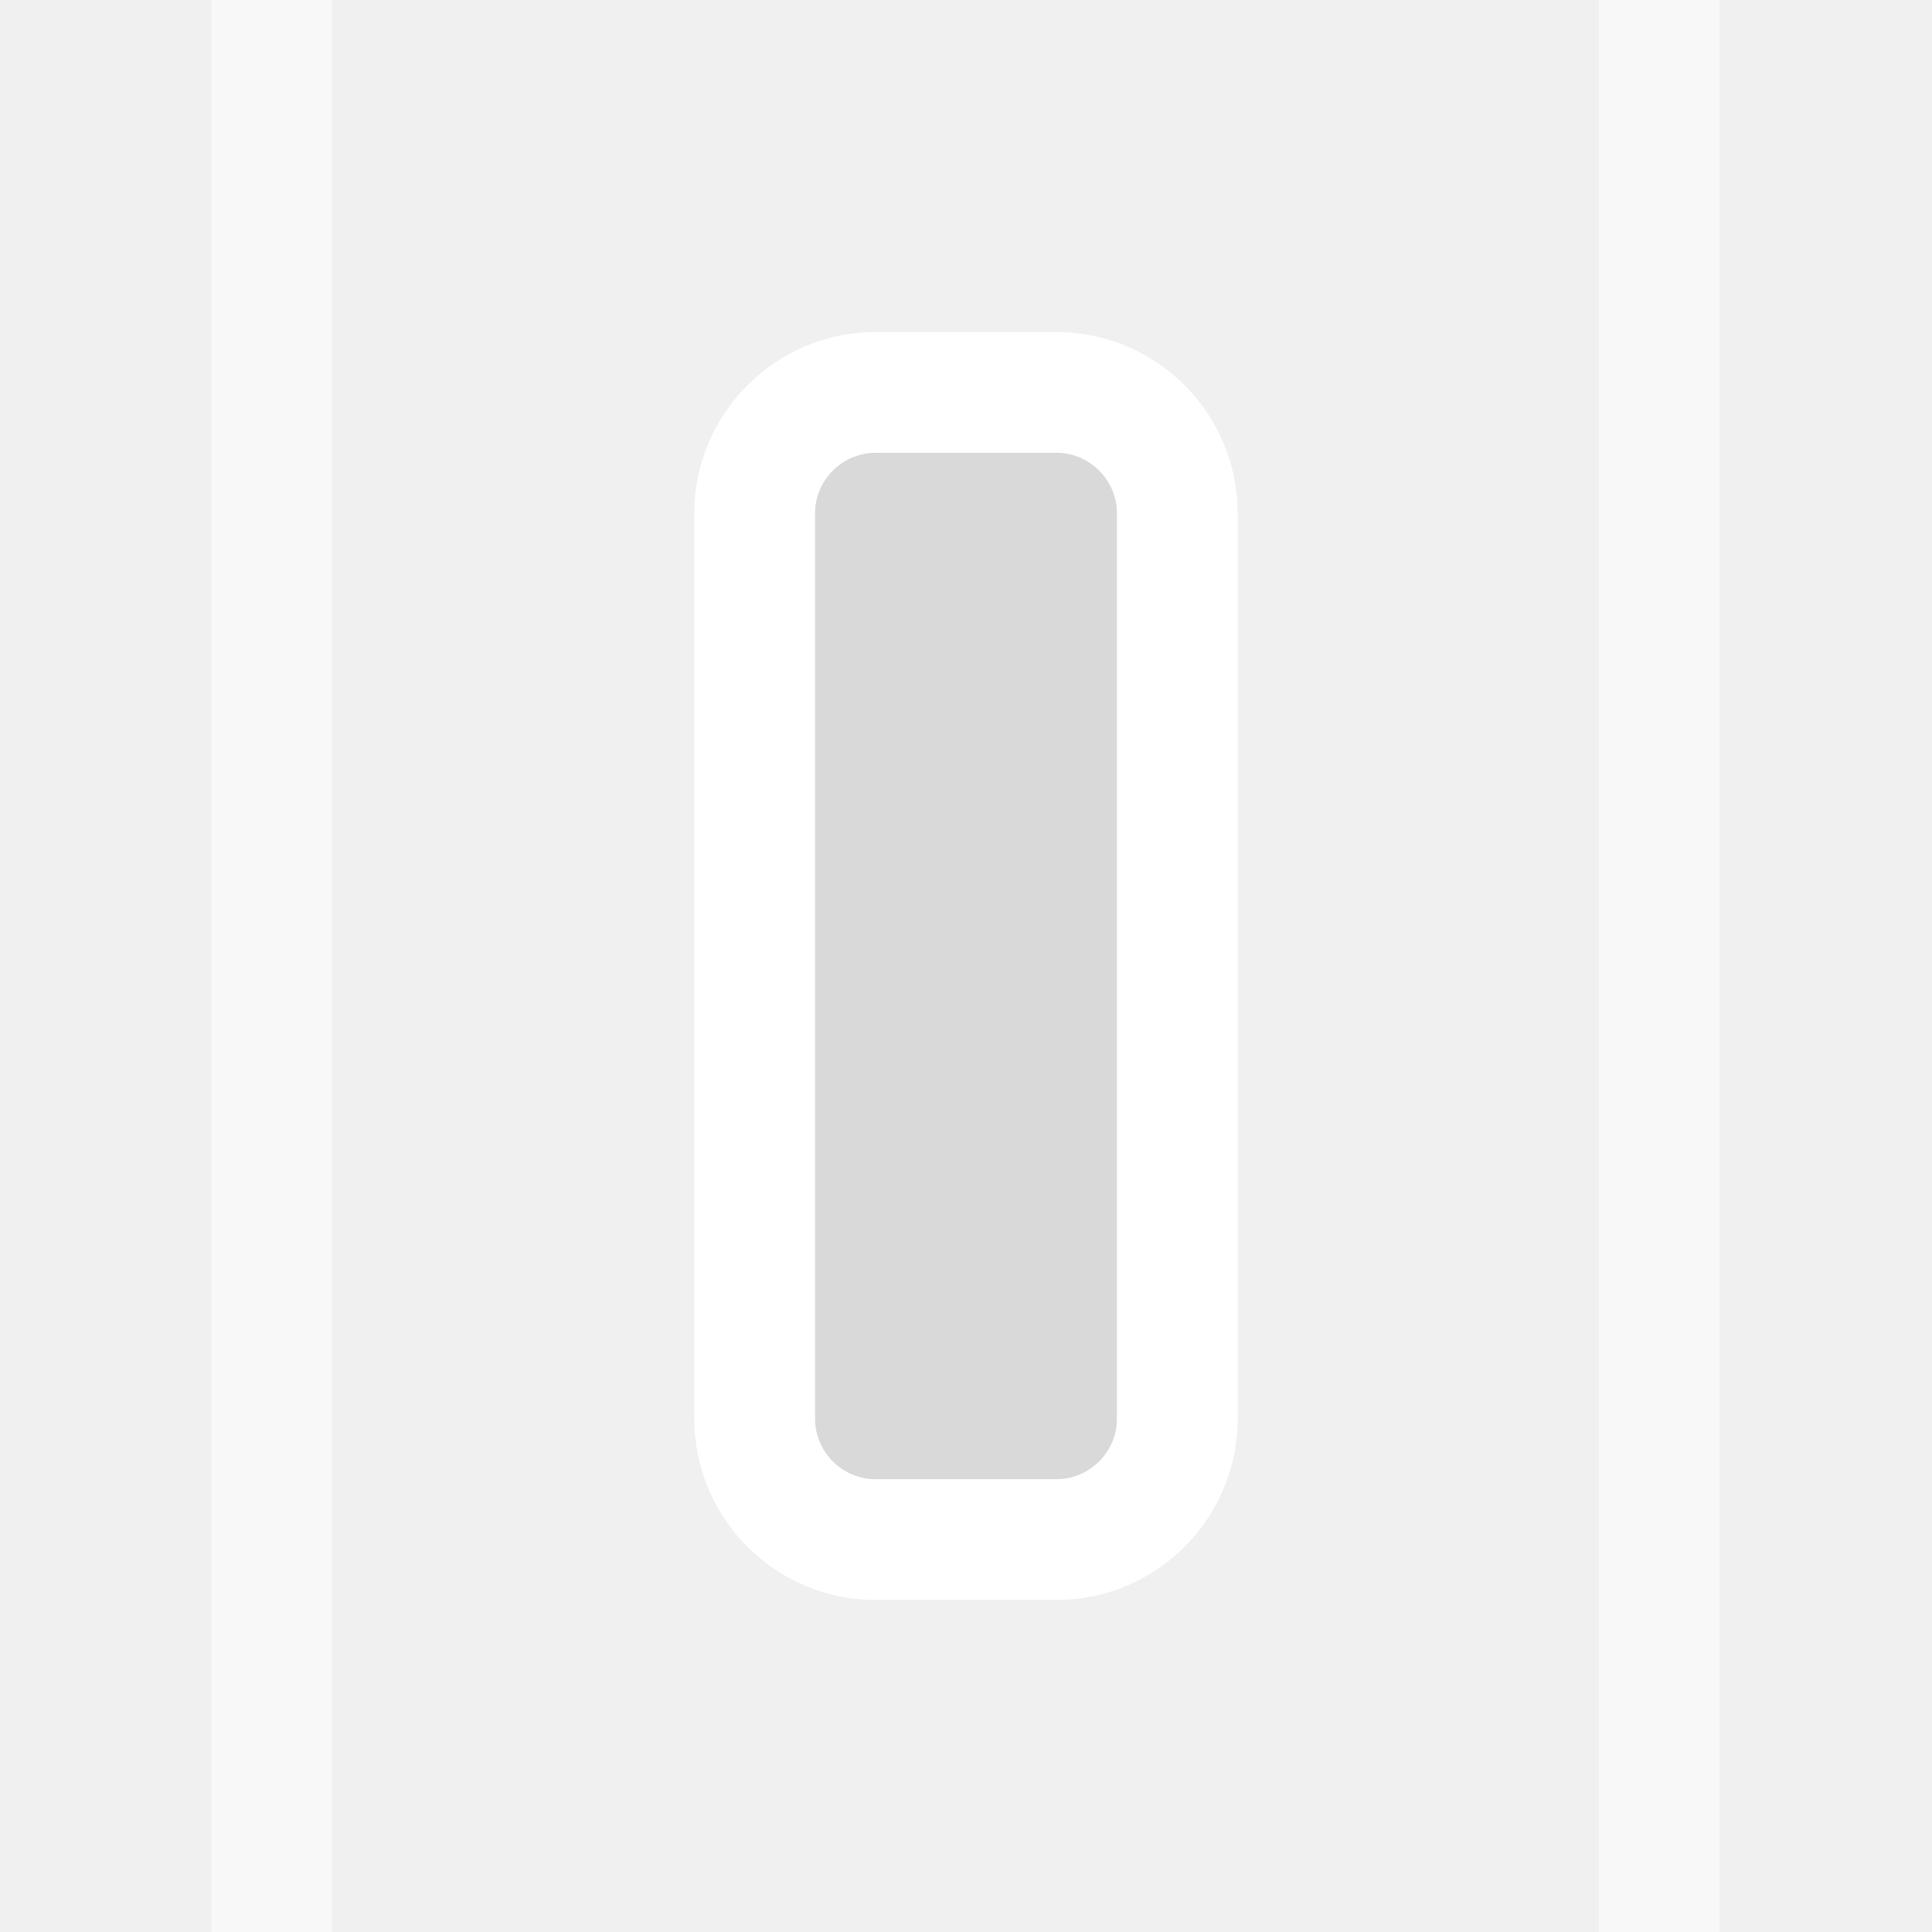
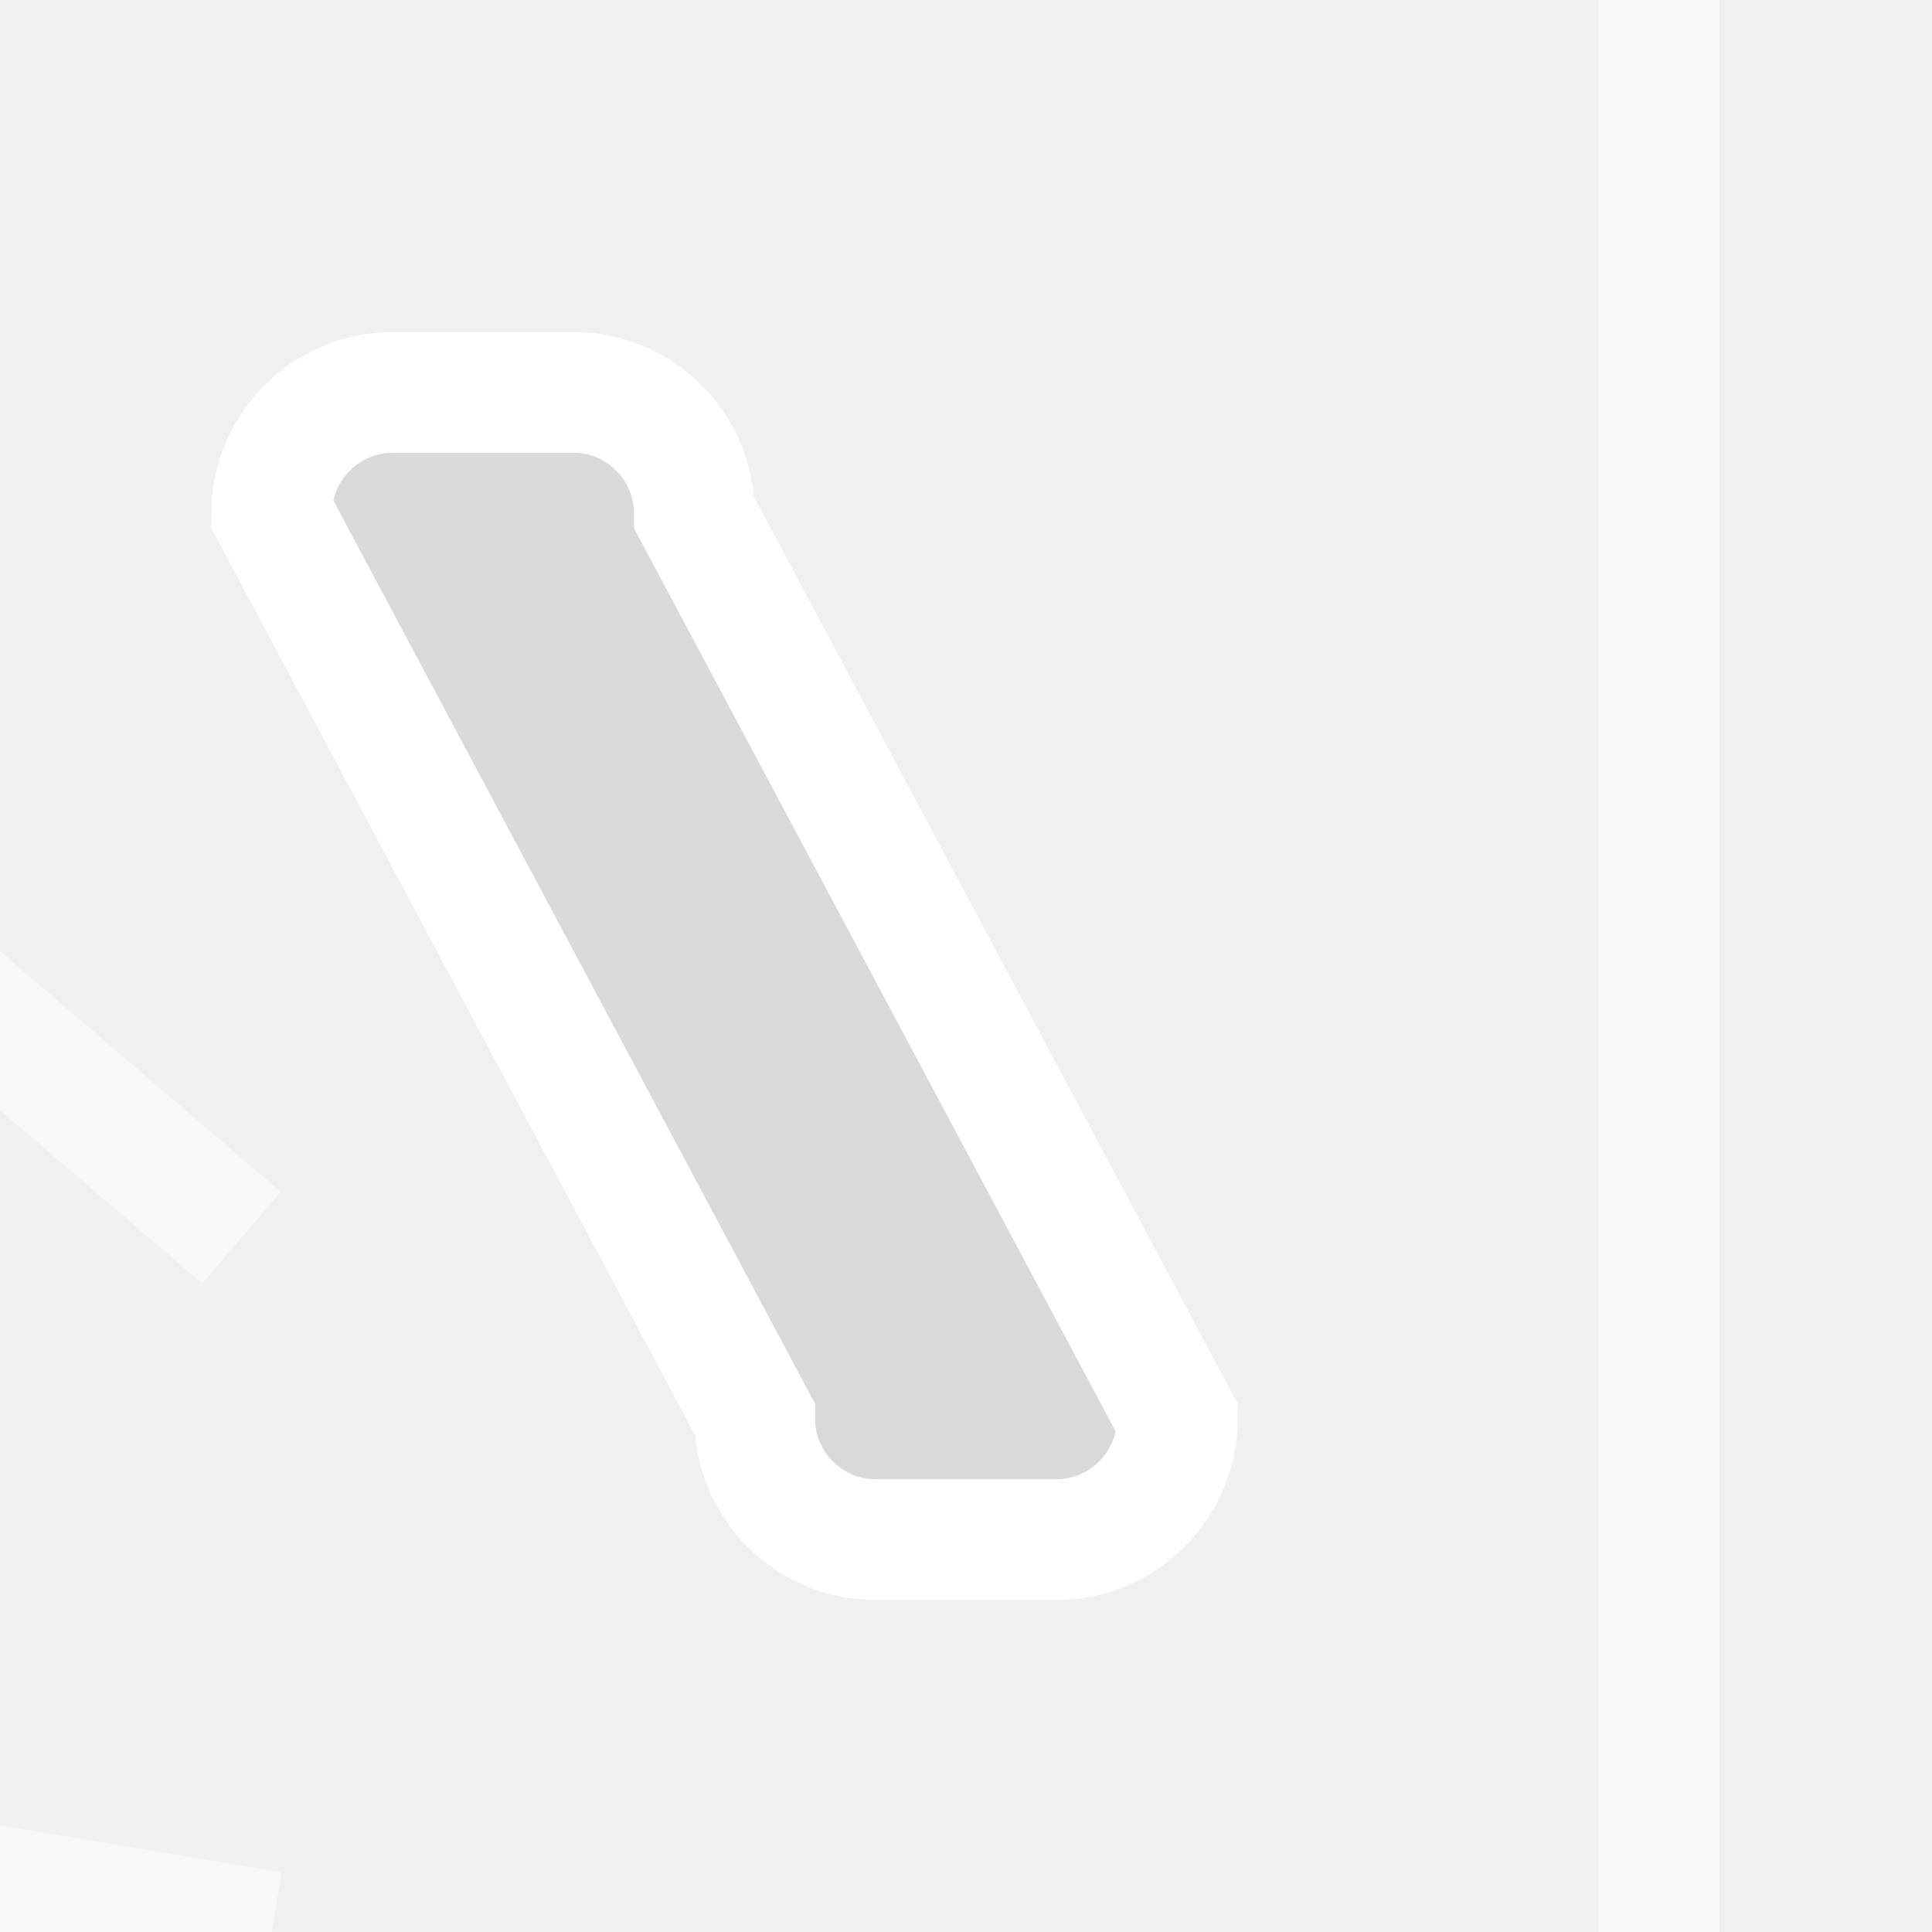
<svg xmlns="http://www.w3.org/2000/svg" viewBox="0 0 32 32">
-   <path d="M17.5,25.5C18.6,25.5,19.5,24.6,19.5,23.5L19.5,8.5C19.5,7.4,18.6,6.5,17.5,6.5L14.5,6.5C13.4,6.5,12.5,7.4,12.5,8.5L12.5,23.5C12.5,24.6,13.4,25.5,14.5,25.5Z" fill="#D9D9D9" stroke="white" stroke-width="2" />
+   <path d="M17.5,25.5C18.6,25.5,19.5,24.6,19.5,23.5L11.5,8.5C11.5,7.4,10.6,6.5,9.5,6.5L6.5,6.5C5.4,6.5,4.5,7.4,4.5,8.5L12.5,23.5C12.5,24.6,13.4,25.5,14.5,25.5Z" fill="#D9D9D9" stroke="white" stroke-width="2" />
  <path d="M27.48,32L27.48,0" fill="none" stroke="white" stroke-width="2" stroke-linecap="butt" stroke-linejoin="round" opacity="0.5" />
-   <path d="M4.5,32L4.5,0" fill="none" stroke="white" stroke-width="2" stroke-linecap="butt" stroke-linejoin="round" opacity="0.5" />
+   <path d="M4.5,32L-19.5,28" fill="none" stroke="white" stroke-width="2" stroke-linecap="butt" stroke-linejoin="round" opacity="0.5" />
+   <path d="M-6.5,11.5L4,20.5" fill="none" stroke="white" stroke-width="2" stroke-linecap="butt" stroke-linejoin="round" opacity="0.5" />
</svg>
